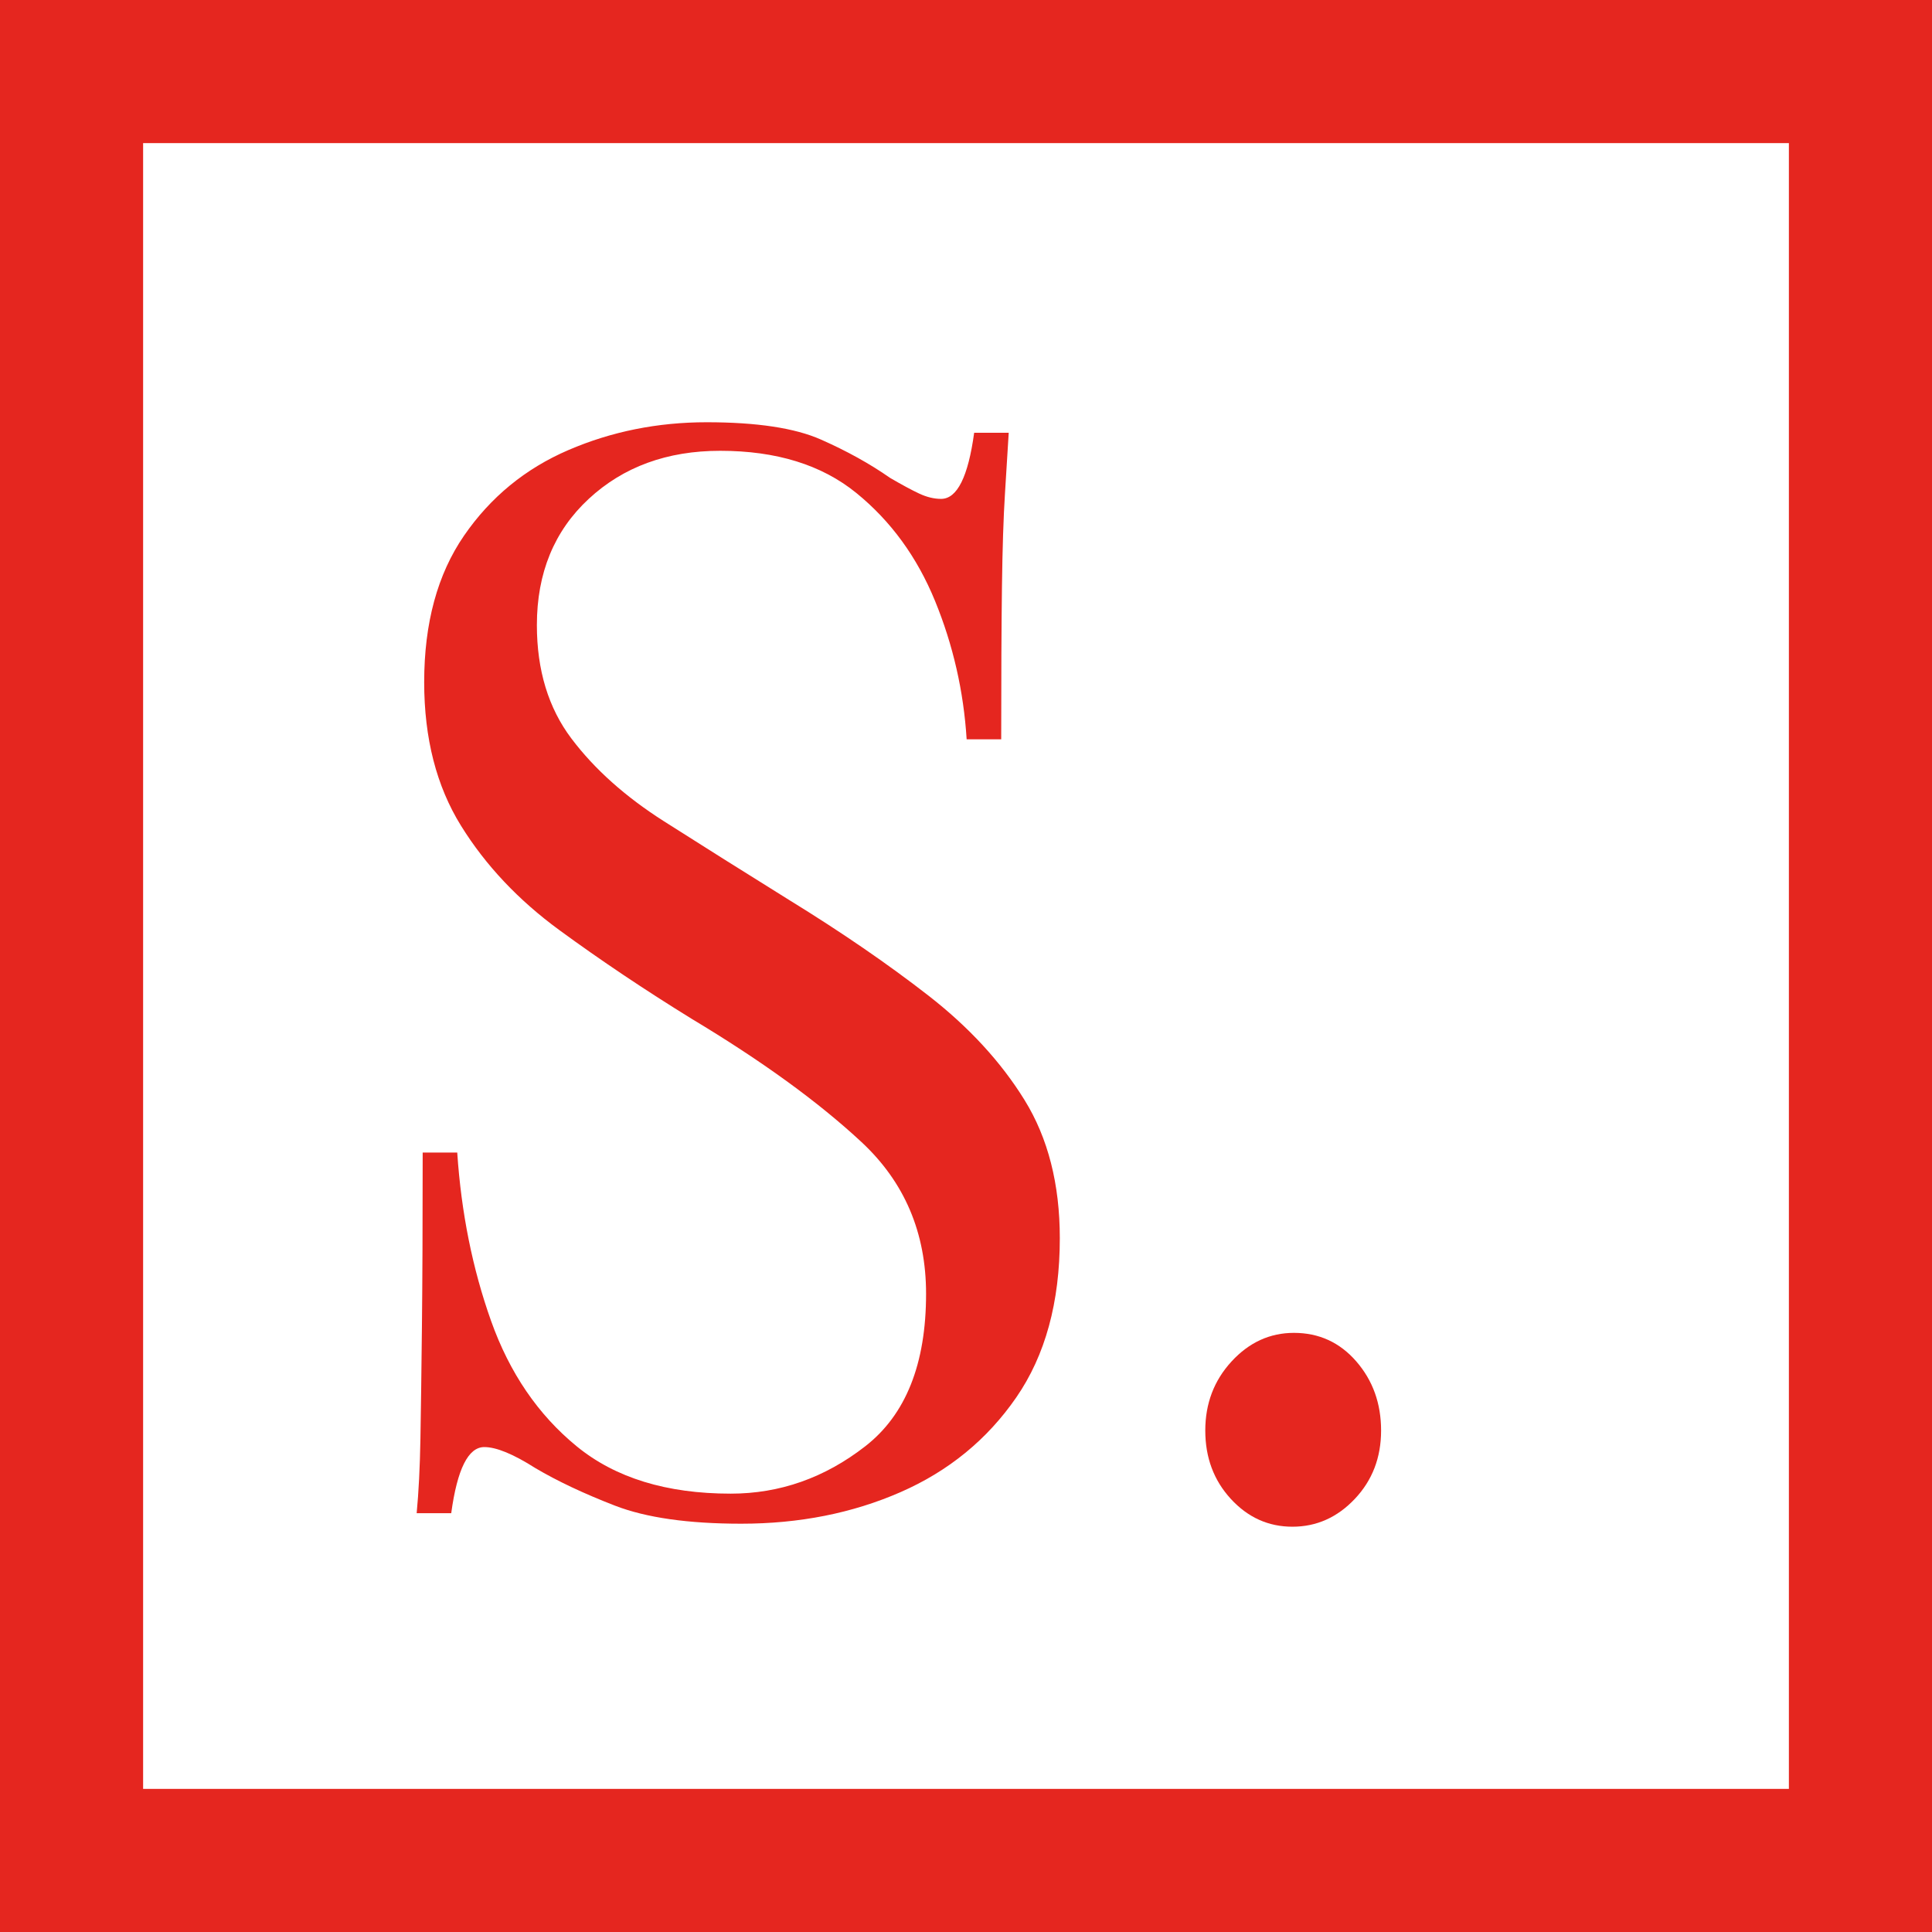
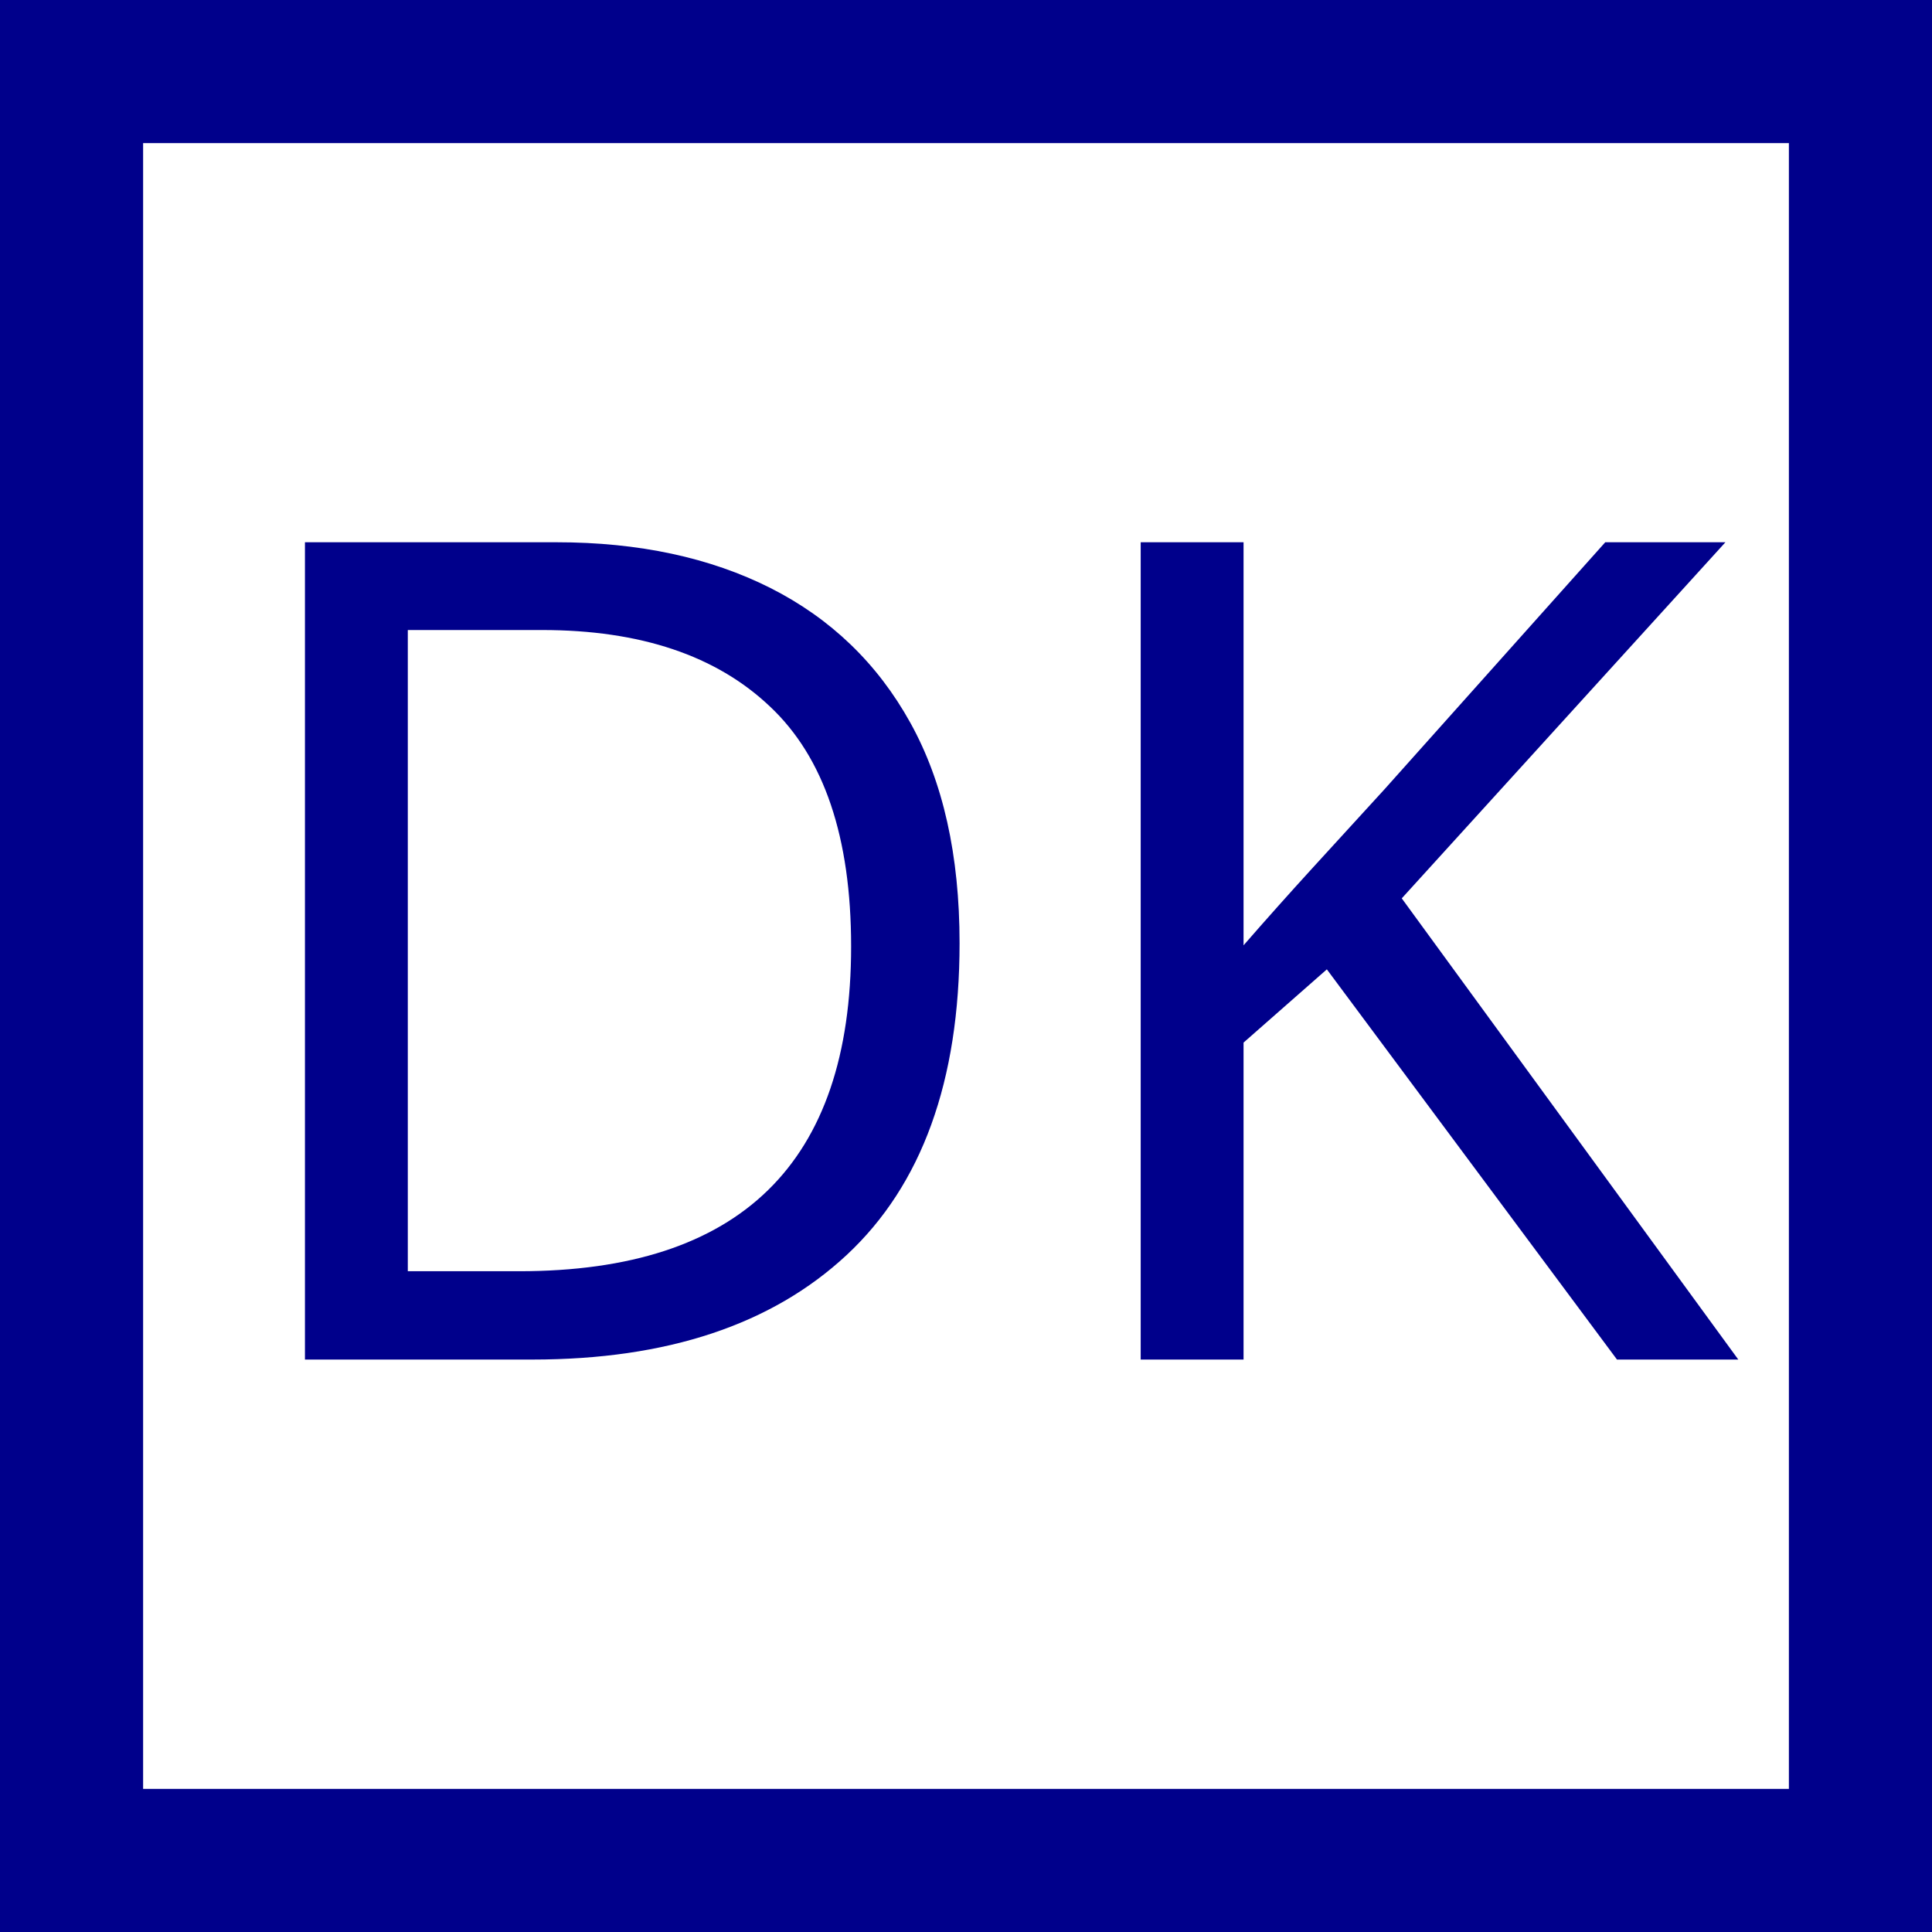
- <svg xmlns="http://www.w3.org/2000/svg" width="54px" height="54px" viewBox="0 0 54 54" version="1.1">
+ <svg xmlns="http://www.w3.org/2000/svg" width="54px" height="54px" viewBox="0 0 54 54" version="1.1" style="zoom: 1;">
  <g id="Page-1" stroke="none" stroke-width="1" fill="none" fill-rule="evenodd">
    <g id="logo-mobile">
-       <rect id="Rectangle-6" stroke="#E5261F" stroke-width="4" fill-rule="nonzero" x="2" y="2" width="50" height="50" />
-       <path id="." fill="#E5261F" d="M34.402,41.895 C33.926,41.377 33.688,40.74 33.688,39.984 C33.688,39.228 33.933,38.584 34.423,38.052 C34.913,37.52 35.494,37.254 36.166,37.254 C36.866,37.254 37.447,37.52 37.909,38.052 C38.371,38.584 38.602,39.228 38.602,39.984 C38.602,40.74 38.357,41.377 37.867,41.895 C37.377,42.413 36.796,42.672 36.124,42.672 C35.452,42.672 34.878,42.413 34.402,41.895 Z" />
-       <path id="S" fill="#E5261F" fill-rule="nonzero" d="M20.718,42.588 C22.342,42.588 23.826,42.294 25.17,41.706 C26.514,41.118 27.592,40.236 28.404,39.06 C29.216,37.884 29.622,36.4 29.622,34.608 C29.622,33.096 29.293,31.808 28.635,30.744 C27.977,29.68 27.081,28.707 25.947,27.825 C24.813,26.943 23.518,26.054 22.062,25.158 C20.802,24.374 19.633,23.639 18.555,22.953 C17.477,22.267 16.616,21.497 15.972,20.643 C15.328,19.789 15.006,18.732 15.006,17.472 C15.006,16.016 15.489,14.84 16.455,13.944 C17.421,13.048 18.646,12.6 20.13,12.6 C21.698,12.6 22.965,12.992 23.931,13.776 C24.897,14.56 25.632,15.568 26.136,16.8 C26.64,18.032 26.934,19.32 27.018,20.664 L27.018,20.664 L27.984,20.664 C27.984,18.9 27.991,17.479 28.005,16.401 C28.019,15.323 28.047,14.455 28.089,13.797 C28.131,13.139 28.166,12.572 28.194,12.096 L28.194,12.096 L27.228,12.096 C27.06,13.328 26.752,13.944 26.304,13.944 C26.108,13.944 25.905,13.895 25.695,13.797 C25.485,13.699 25.212,13.552 24.876,13.356 C24.316,12.964 23.672,12.607 22.944,12.285 C22.216,11.963 21.152,11.802 19.752,11.802 C18.38,11.802 17.092,12.061 15.888,12.579 C14.684,13.097 13.711,13.895 12.969,14.973 C12.227,16.051 11.856,17.416 11.856,19.068 C11.856,20.636 12.199,21.973 12.885,23.079 C13.571,24.185 14.488,25.158 15.636,25.998 C16.784,26.838 18.016,27.664 19.332,28.476 C21.292,29.652 22.874,30.8 24.078,31.92 C25.282,33.04 25.884,34.454 25.884,36.162 C25.884,38.122 25.317,39.543 24.183,40.425 C23.049,41.307 21.796,41.748 20.424,41.748 C18.632,41.748 17.197,41.307 16.119,40.425 C15.041,39.543 14.243,38.374 13.725,36.918 C13.207,35.462 12.892,33.894 12.78,32.214 L12.78,32.214 L11.814,32.214 C11.814,34.174 11.807,35.798 11.793,37.086 C11.779,38.374 11.765,39.417 11.751,40.215 C11.737,41.013 11.702,41.706 11.646,42.294 L11.646,42.294 L12.612,42.294 C12.78,41.062 13.088,40.446 13.536,40.446 C13.872,40.446 14.348,40.642 14.964,41.034 C15.58,41.398 16.322,41.748 17.19,42.084 C18.058,42.42 19.234,42.588 20.718,42.588 Z" />
+       <rect id="Rectangle-6" stroke="darkblue" stroke-width="4" fill-rule="nonzero" x="2" y="2" width="50" height="50" />
+       <path id="." fill="#E5261F" d="M34.402,41.895 C33.926,41.377 33.688,40.74 33.688,39.984 C33.688,39.228 33.933,38.584 34.423,38.052 C34.913,37.52 35.494,37.254 36.166,37.254 C36.866,37.254 37.447,37.52 37.909,38.052 C38.371,38.584 38.602,39.228 38.602,39.984 C38.602,40.74 38.357,41.377 37.867,41.895 C37.377,42.413 36.796,42.672 36.124,42.672 C35.452,42.672 34.878,42.413 34.402,41.895 Z" visibility="hidden" />
+       <path d="M20.718,42.588 C22.342,42.588 23.826,42.294 25.17,41.706 C26.514,41.118 27.592,40.236 28.404,39.06 C29.216,37.884 29.622,36.4 29.622,34.608 C29.622,33.096 29.293,31.808 28.635,30.744 C27.977,29.68 27.081,28.707 25.947,27.825 C24.813,26.943 23.518,26.054 22.062,25.158 C20.802,24.374 19.633,23.639 18.555,22.953 C17.477,22.267 16.616,21.497 15.972,20.643 C15.328,19.789 15.006,18.732 15.006,17.472 C15.006,16.016 15.489,14.84 16.455,13.944 C17.421,13.048 18.646,12.6 20.13,12.6 C21.698,12.6 22.965,12.992 23.931,13.776 C24.897,14.56 25.632,15.568 26.136,16.8 C26.64,18.032 26.934,19.32 27.018,20.664 L27.018,20.664 L27.984,20.664 C27.984,18.9 27.991,17.479 28.005,16.401 C28.019,15.323 28.047,14.455 28.089,13.797 C28.131,13.139 28.166,12.572 28.194,12.096 L28.194,12.096 L27.228,12.096 C27.06,13.328 26.752,13.944 26.304,13.944 C26.108,13.944 25.905,13.895 25.695,13.797 C25.485,13.699 25.212,13.552 24.876,13.356 C24.316,12.964 23.672,12.607 22.944,12.285 C22.216,11.963 21.152,11.802 19.752,11.802 C18.38,11.802 17.092,12.061 15.888,12.579 C14.684,13.097 13.711,13.895 12.969,14.973 C12.227,16.051 11.856,17.416 11.856,19.068 C11.856,20.636 12.199,21.973 12.885,23.079 C13.571,24.185 14.488,25.158 15.636,25.998 C16.784,26.838 18.016,27.664 19.332,28.476 C21.292,29.652 22.874,30.8 24.078,31.92 C25.282,33.04 25.884,34.454 25.884,36.162 C25.884,38.122 25.317,39.543 24.183,40.425 C23.049,41.307 21.796,41.748 20.424,41.748 C18.632,41.748 17.197,41.307 16.119,40.425 C15.041,39.543 14.243,38.374 13.725,36.918 C13.207,35.462 12.892,33.894 12.78,32.214 L12.78,32.214 L11.814,32.214 C11.814,34.174 11.807,35.798 11.793,37.086 C11.779,38.374 11.765,39.417 11.751,40.215 C11.737,41.013 11.702,41.706 11.646,42.294 L11.646,42.294 L12.612,42.294 C12.78,41.062 13.088,40.446 13.536,40.446 C13.872,40.446 14.348,40.642 14.964,41.034 C15.58,41.398 16.322,41.748 17.19,42.084 C18.058,42.42 19.234,42.588 20.718,42.588 " id="S" fill-rule="nonzero" visibility="hidden" fill="#E5261F" />
    </g>
  </g>
+   <text stroke="none" style="outline-style:none;" id="text1" stroke-width="1px" x="27px" text-rendering="geometricPrecision" font-family="Optima-Regular" fill="darkblue" font-size="32px" y="38px" letter-spacing="0px" transform="" text-anchor="middle" visibility="visible">DK</text>
</svg>
